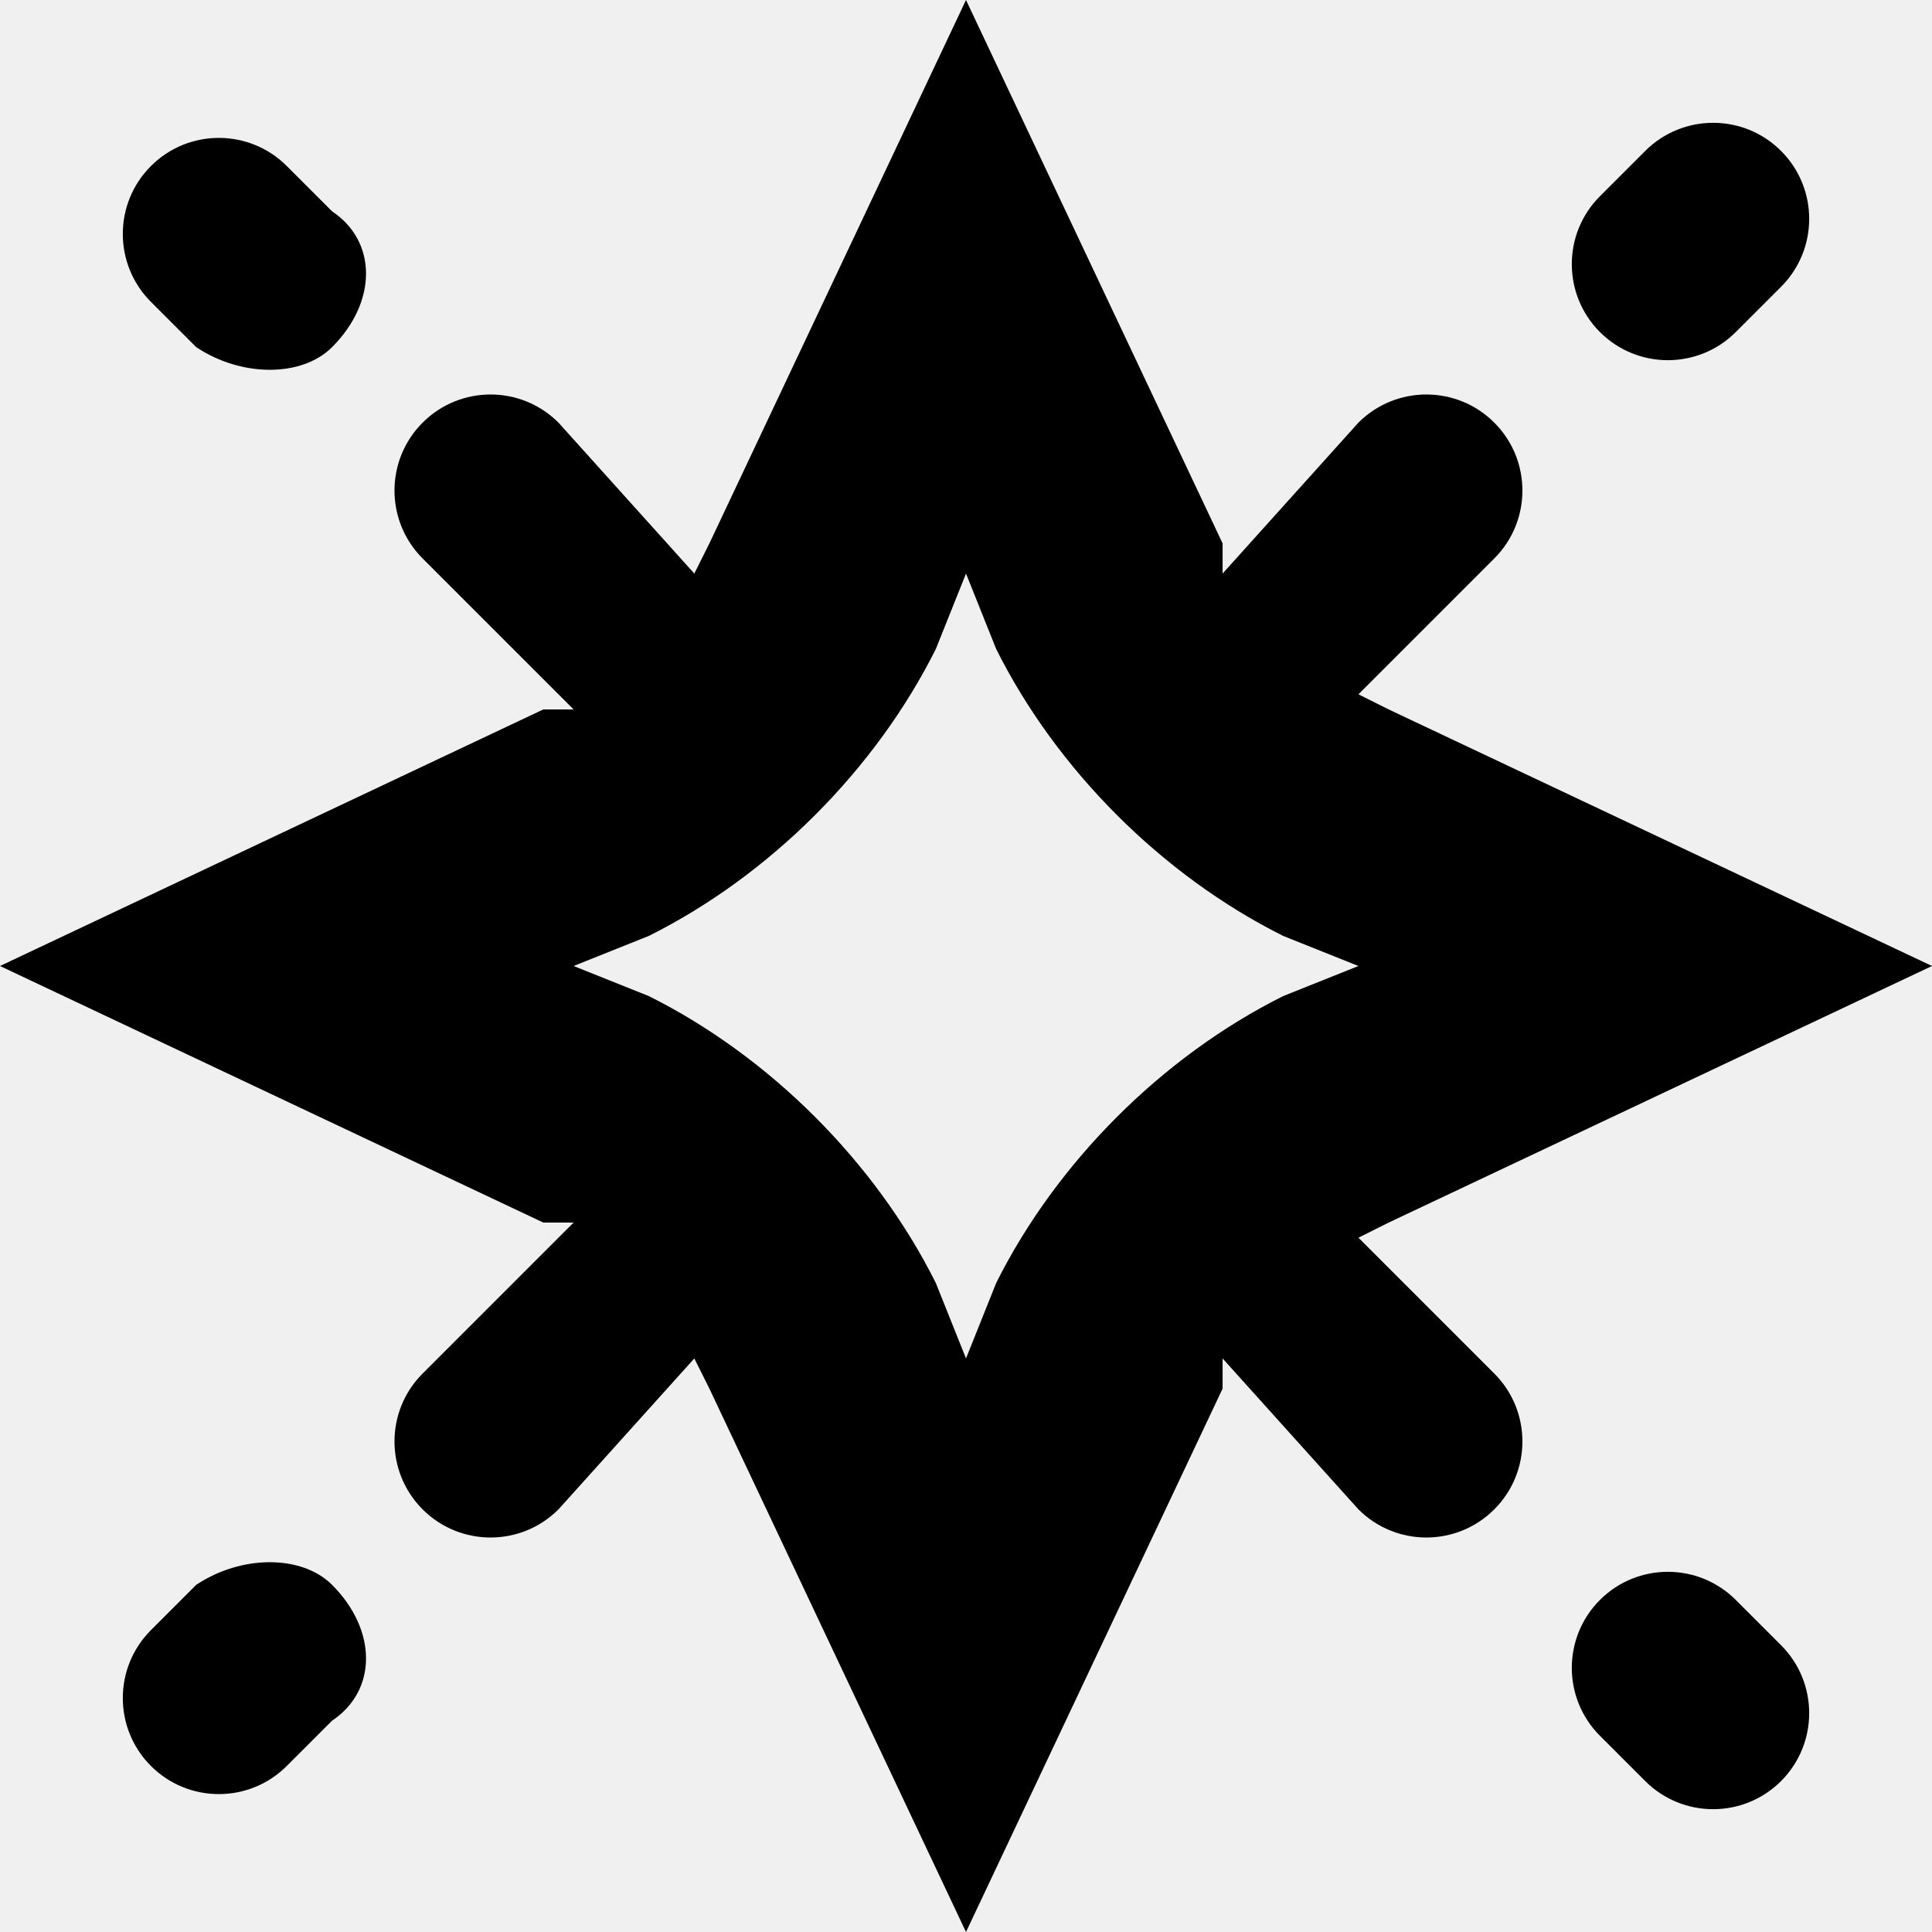
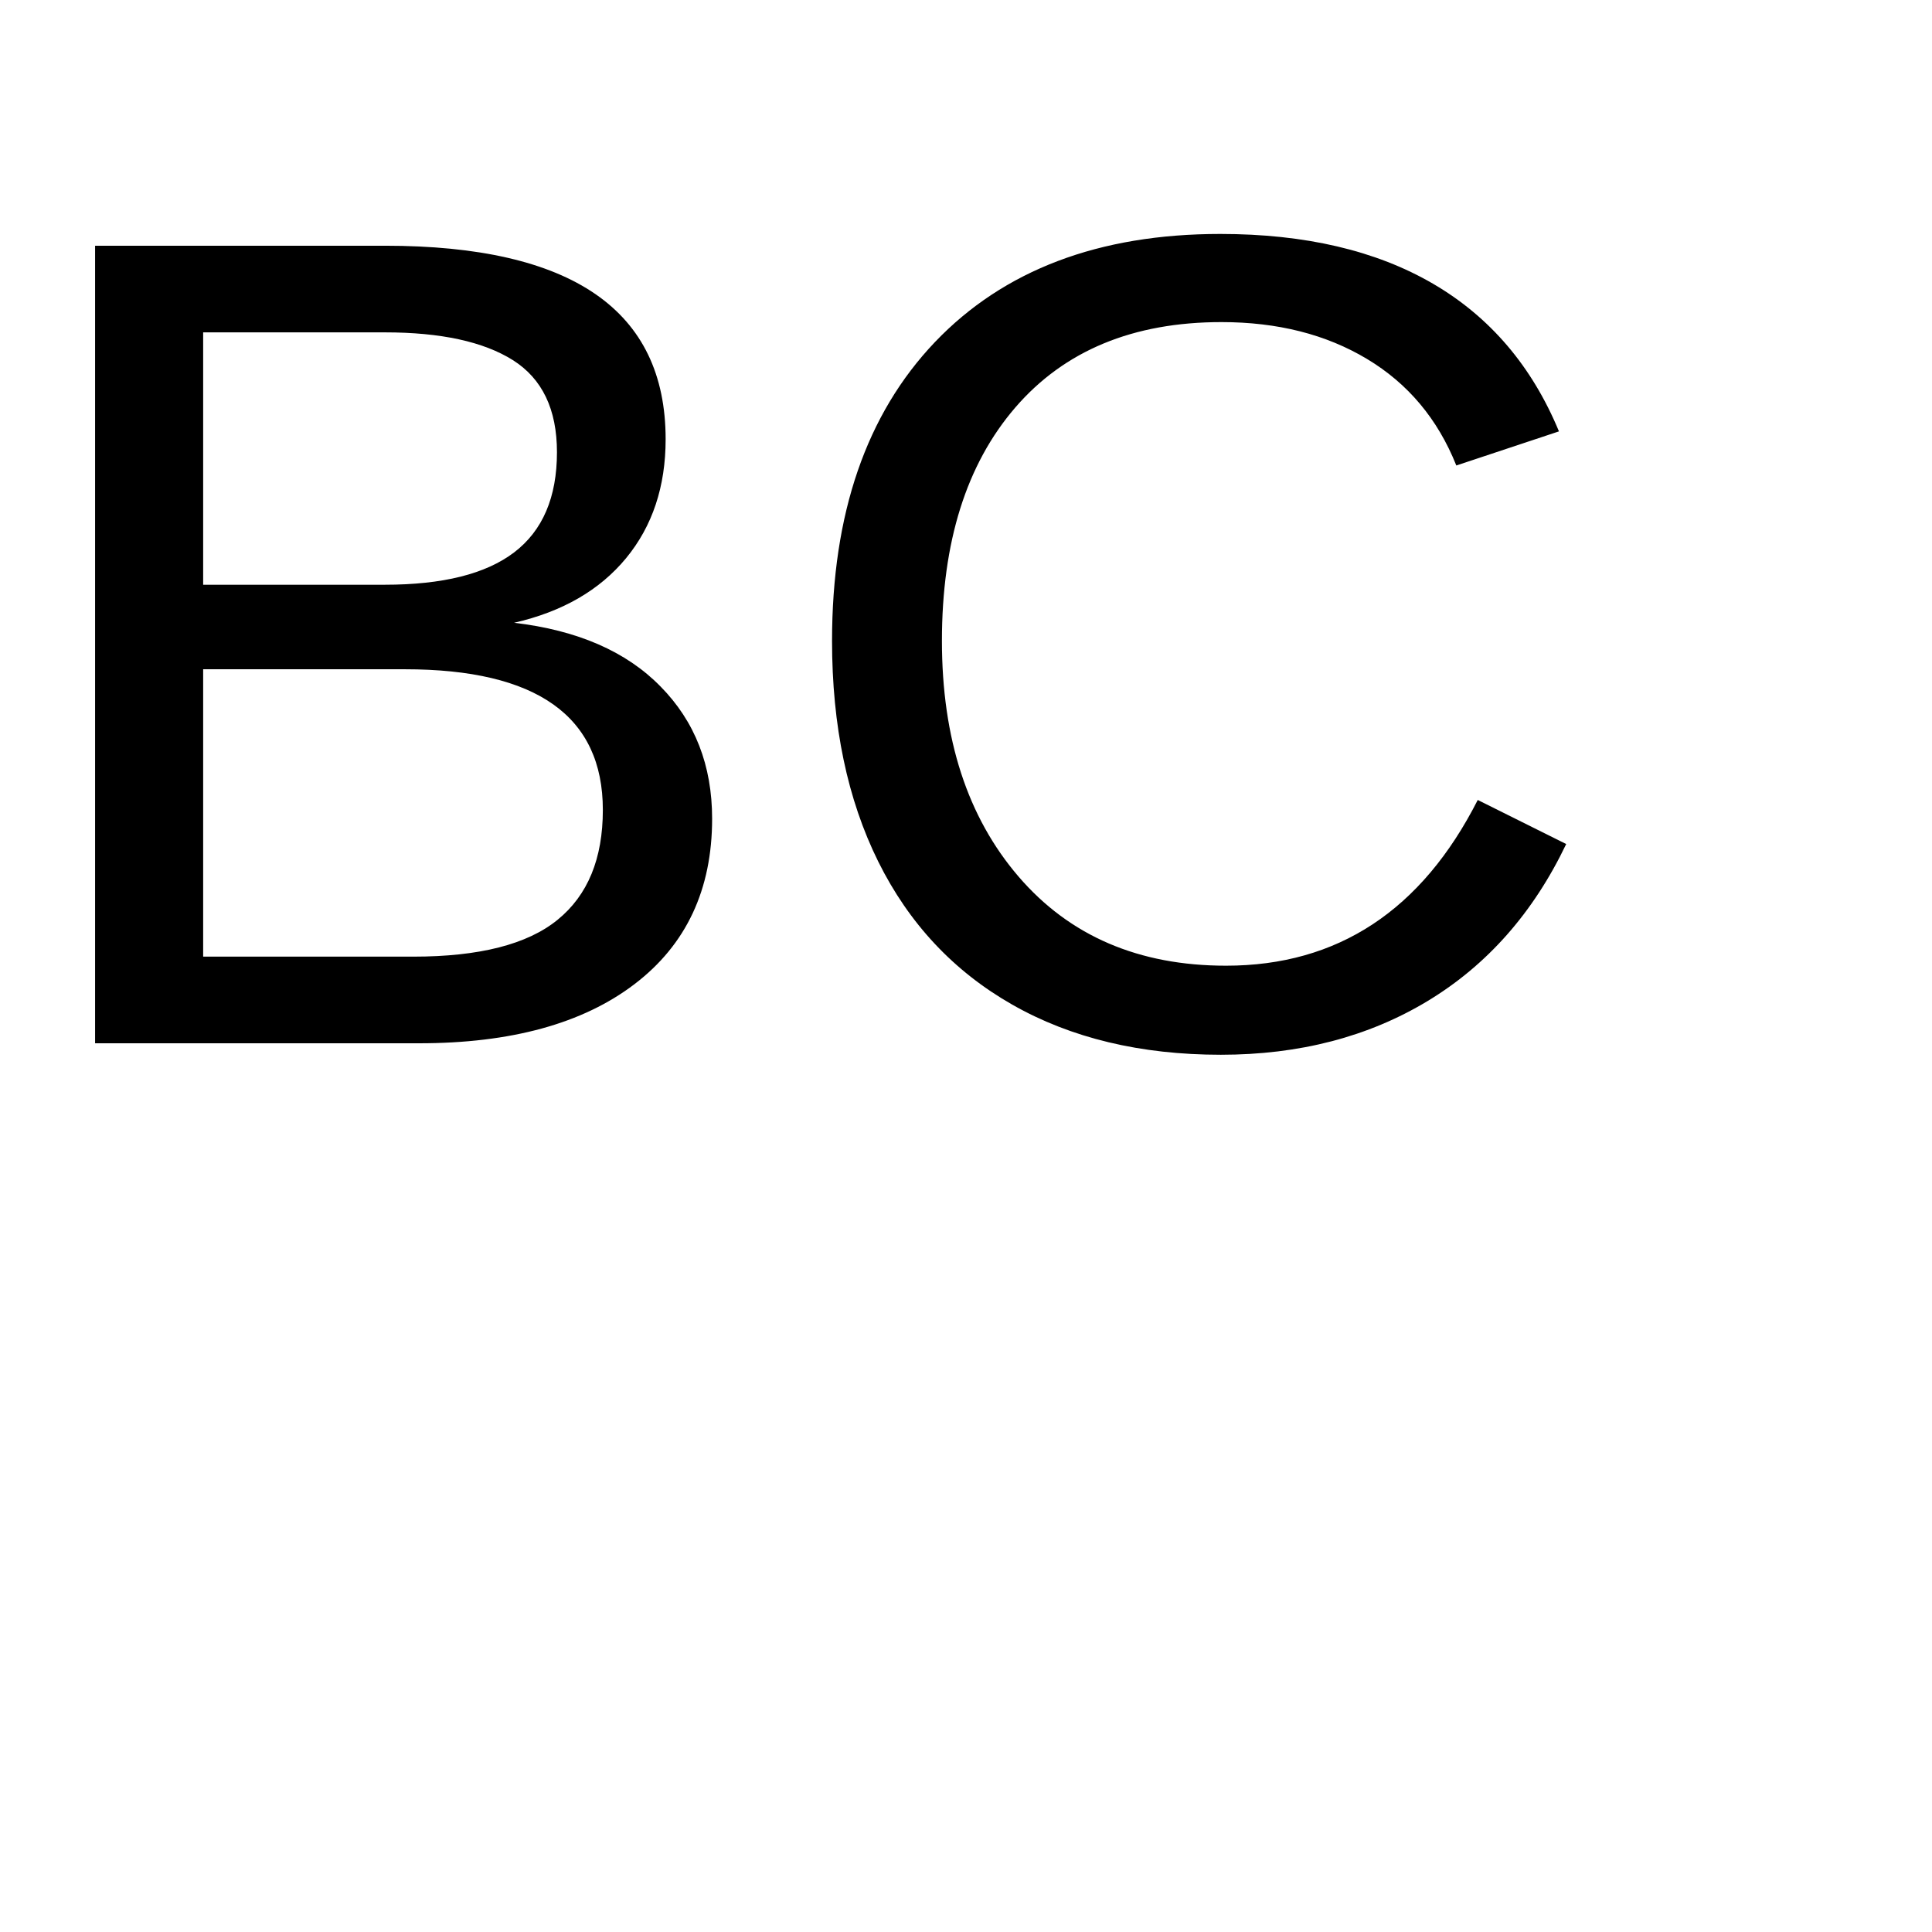
- <svg xmlns="http://www.w3.org/2000/svg" viewBox="0 0 128 128">
-   <path fill-rule="evenodd" d="M81 36 64 0 47 36l-1 2-9-10a6 6 0 0 0-9 9l10 10h-2L0 64l36 17h2L28 91a6 6 0 1 0 9 9l9-10 1 2 17 36 17-36v-2l9 10a6 6 0 1 0 9-9l-9-9 2-1 36-17-36-17-2-1 9-9a6 6 0 1 0-9-9l-9 10v-2Zm-17 2-2 5c-4 8-11 15-19 19l-5 2 5 2c8 4 15 11 19 19l2 5 2-5c4-8 11-15 19-19l5-2-5-2c-8-4-15-11-19-19l-2-5Z" clip-rule="evenodd" />
-   <path d="M118 19a6 6 0 0 0-9-9l-3 3a6 6 0 1 0 9 9l3-3Zm-96 4c-2 2-6 2-9 0l-3-3a6 6 0 1 1 9-9l3 3c3 2 3 6 0 9Zm0 82c-2-2-6-2-9 0l-3 3a6 6 0 1 0 9 9l3-3c3-2 3-6 0-9Zm96 4a6 6 0 0 1-9 9l-3-3a6 6 0 1 1 9-9l3 3Z" />
-   <style>path{fill:#000}@media (prefers-color-scheme:dark){path{fill:#fff}}</style>
+ <svg xmlns="http://www.w3.org/2000/svg" viewBox="0 0 100 100">
+   <style>
+     text {
+       font-family: Arial, sans-serif;
+     }
+   </style>
+   <rect width="100" height="100" fill="white" />
+   <text y=".9em" font-size="60">BC</text>
</svg>
